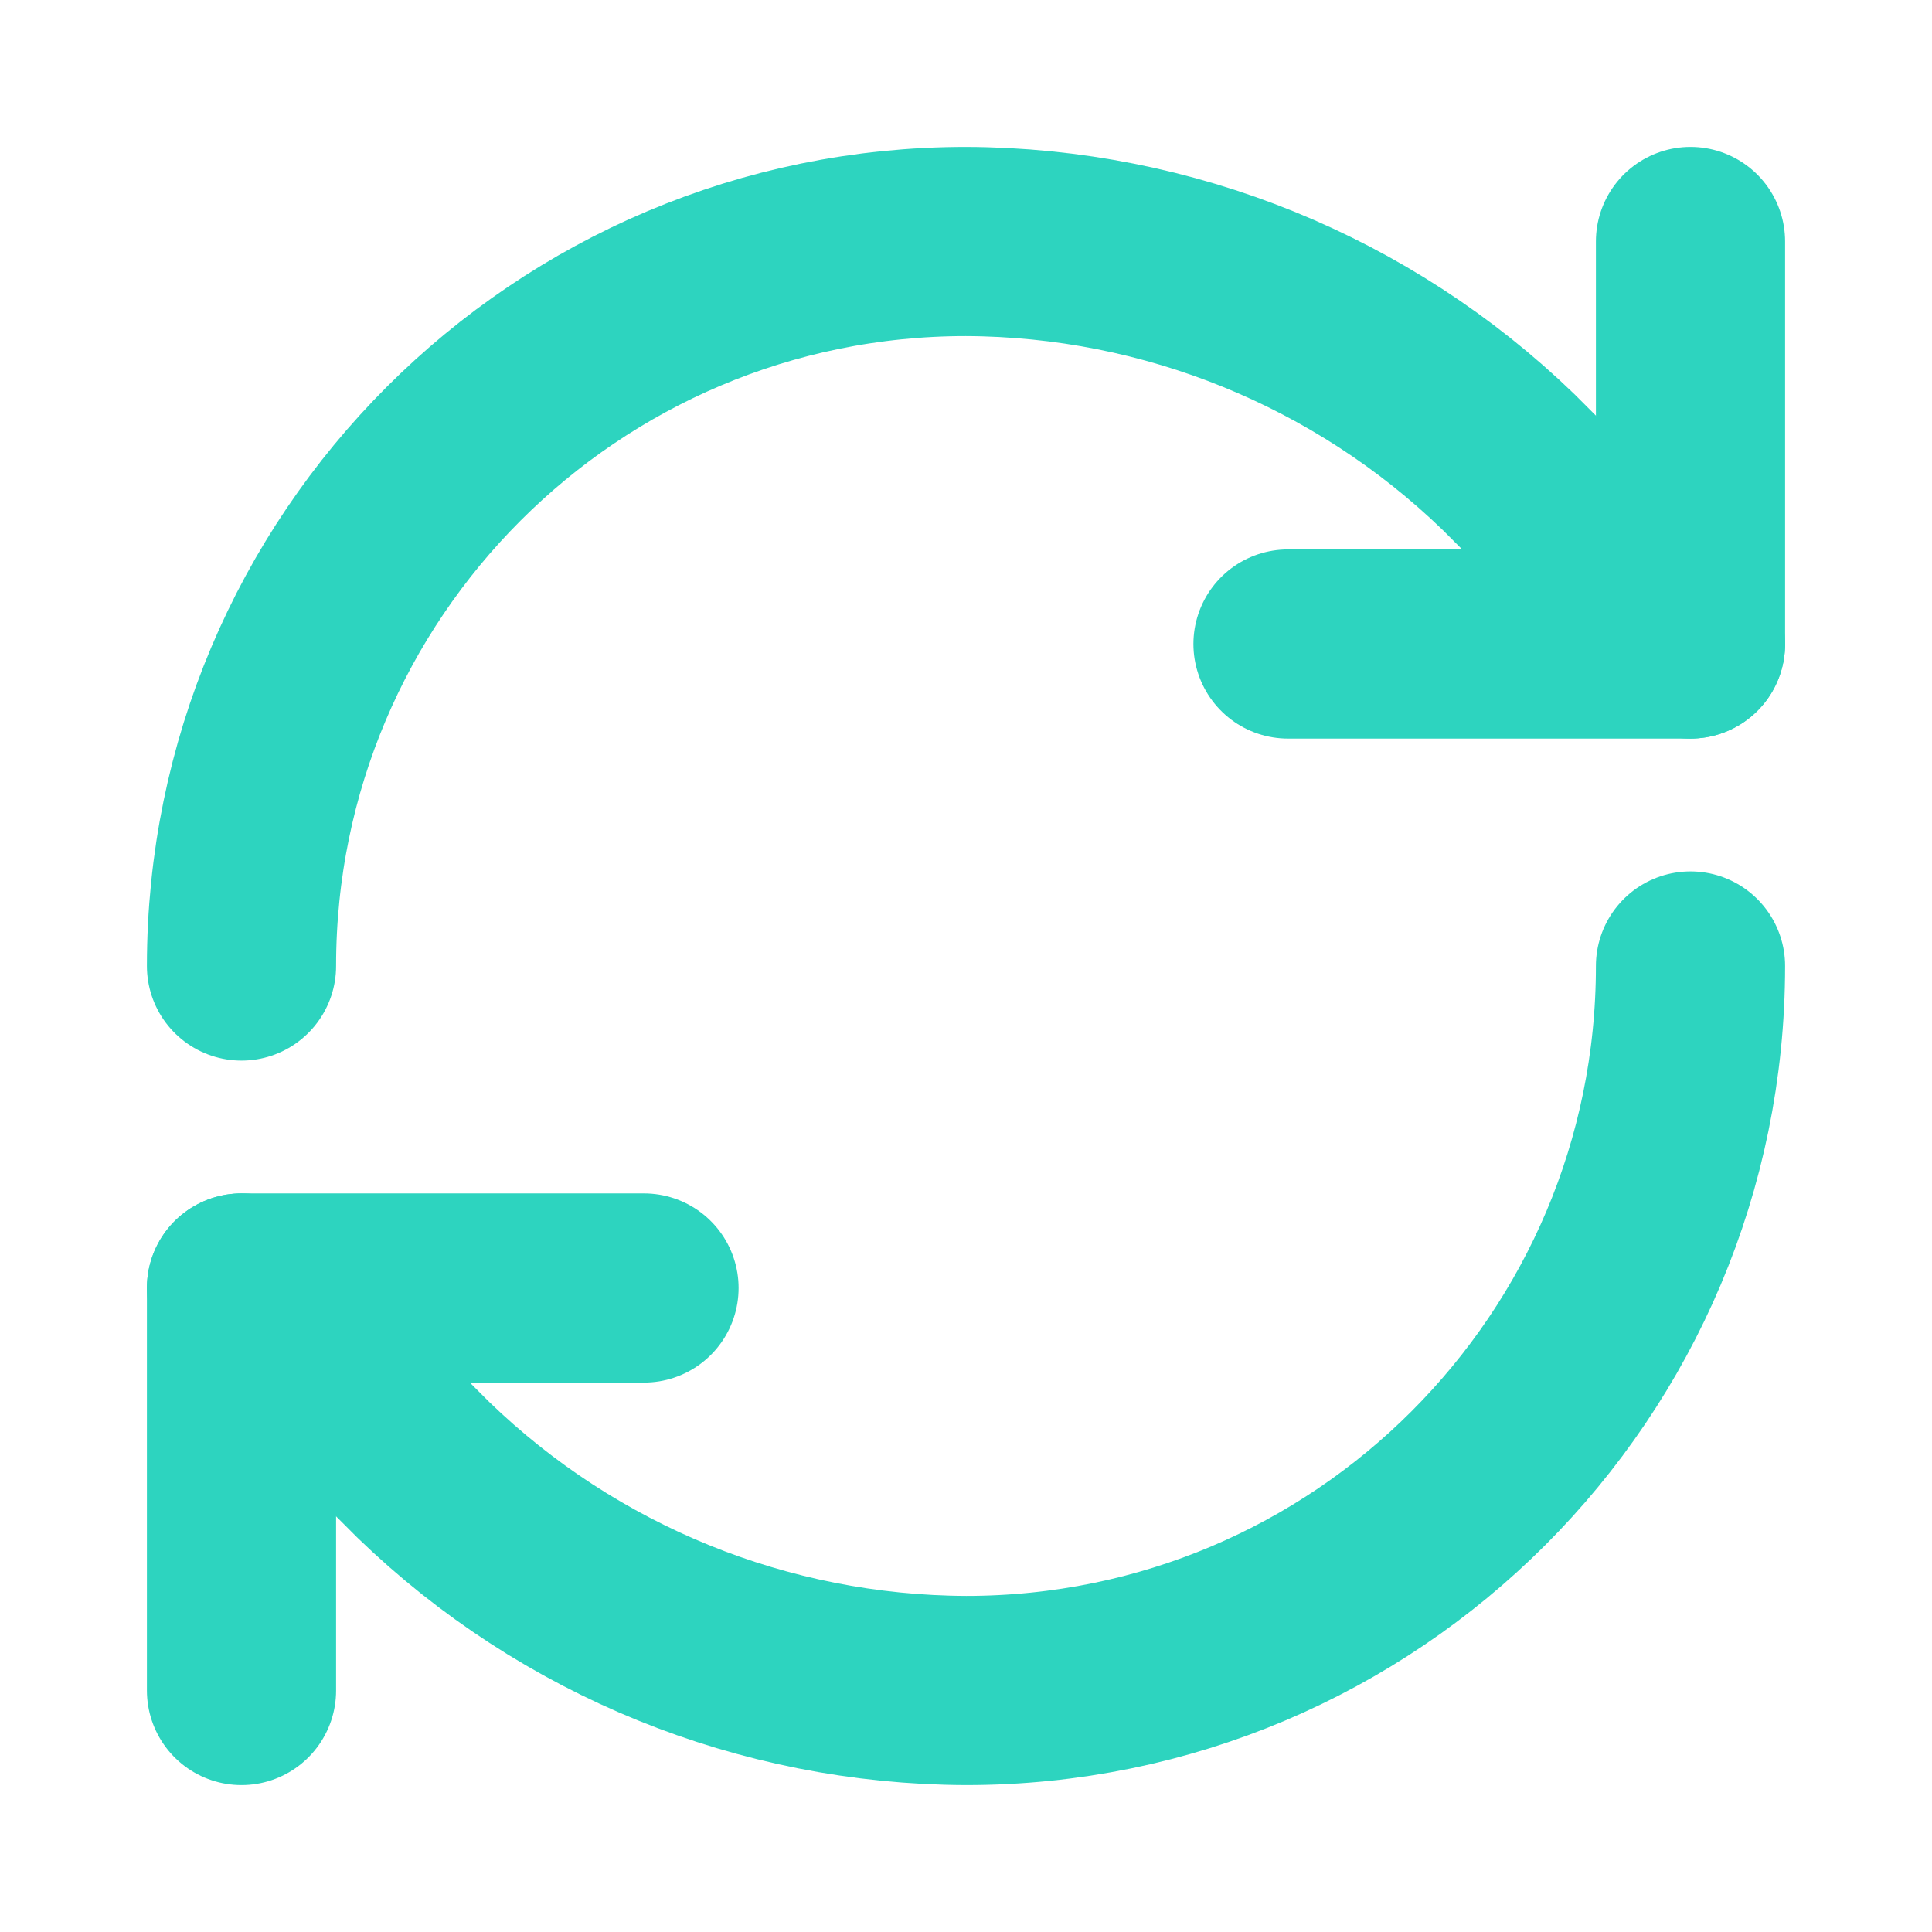
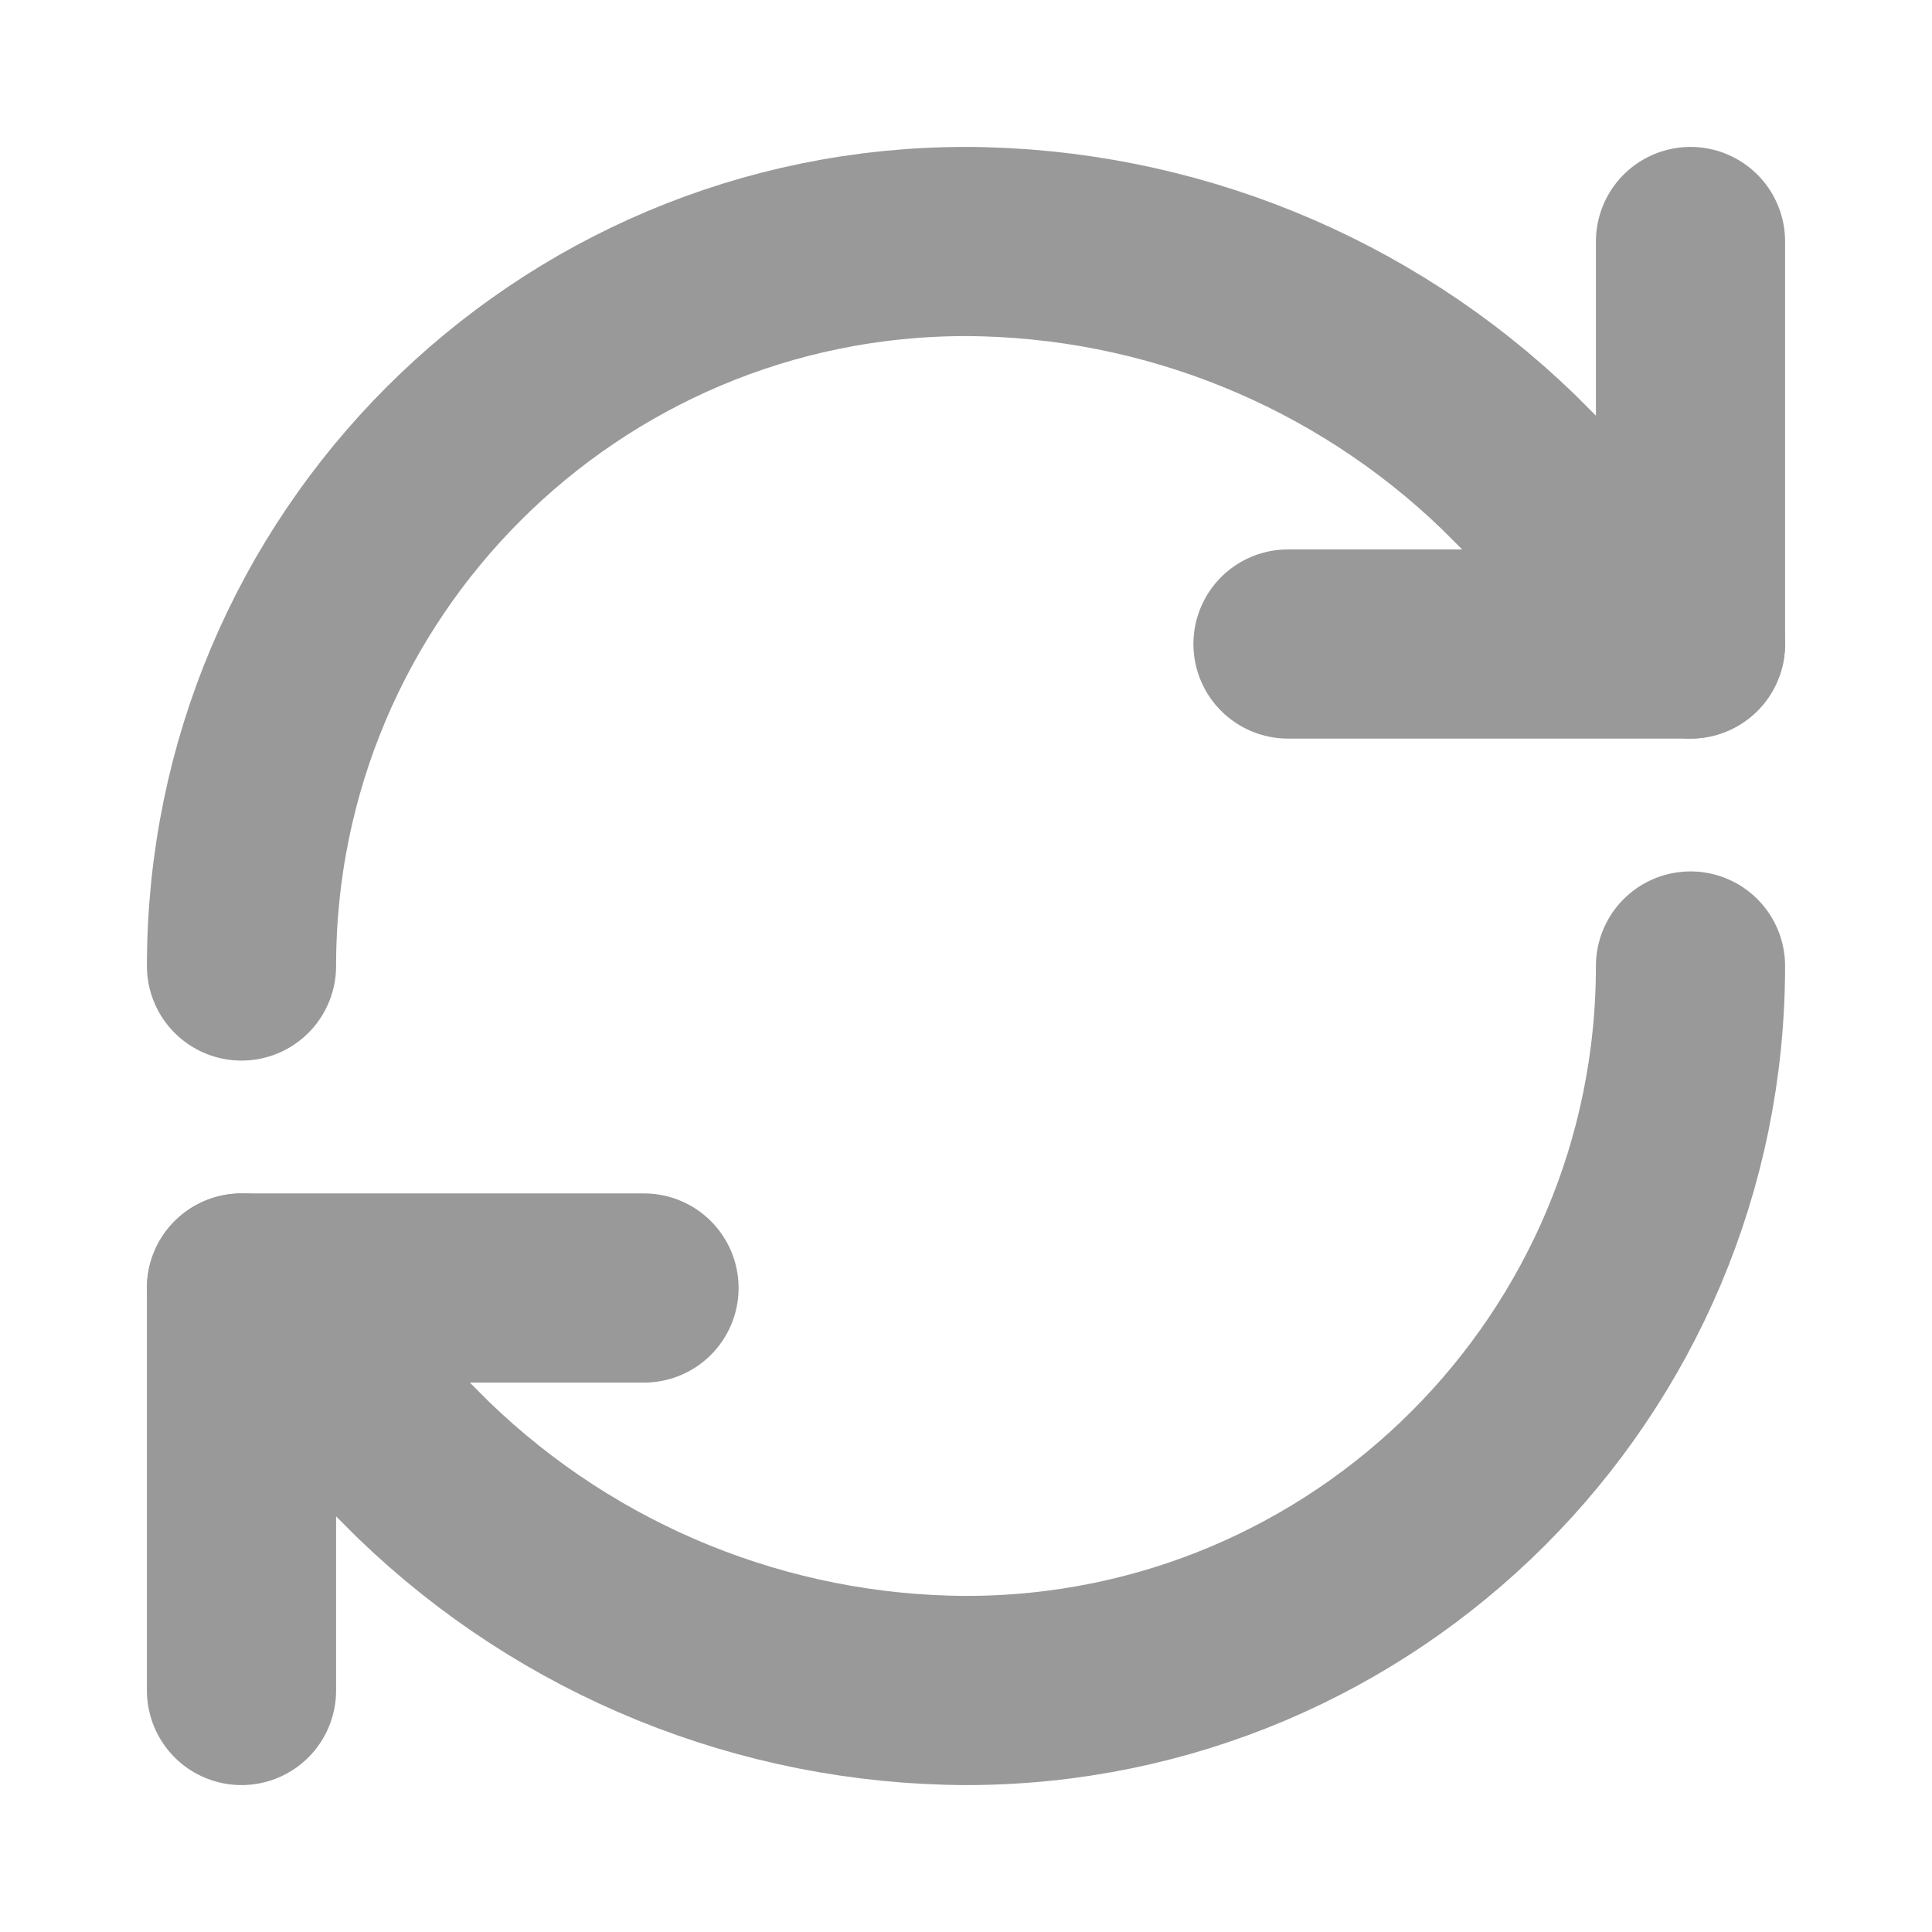
- <svg xmlns="http://www.w3.org/2000/svg" width="24" height="24" viewBox="0 0 24 24" fill="none" stroke="#2dd4bf" stroke-width="2.35" stroke-linecap="round" stroke-linejoin="round">
+ <svg xmlns="http://www.w3.org/2000/svg" width="24" height="24" viewBox="0 0 24 24" fill="none" stroke="#999999" stroke-width="2.35" stroke-linecap="round" stroke-linejoin="round">
  <path d="M3 12a9 9 0 0 1 9-9 9.75 9.75 0 0 1 6.74 2.74L21 8" />
  <path d="M21 3v5h-5" />
  <path d="M21 12a9 9 0 0 1-9 9 9.75 9.75 0 0 1-6.74-2.74L3 16" />
  <path d="M8 16H3v5" />
</svg>
